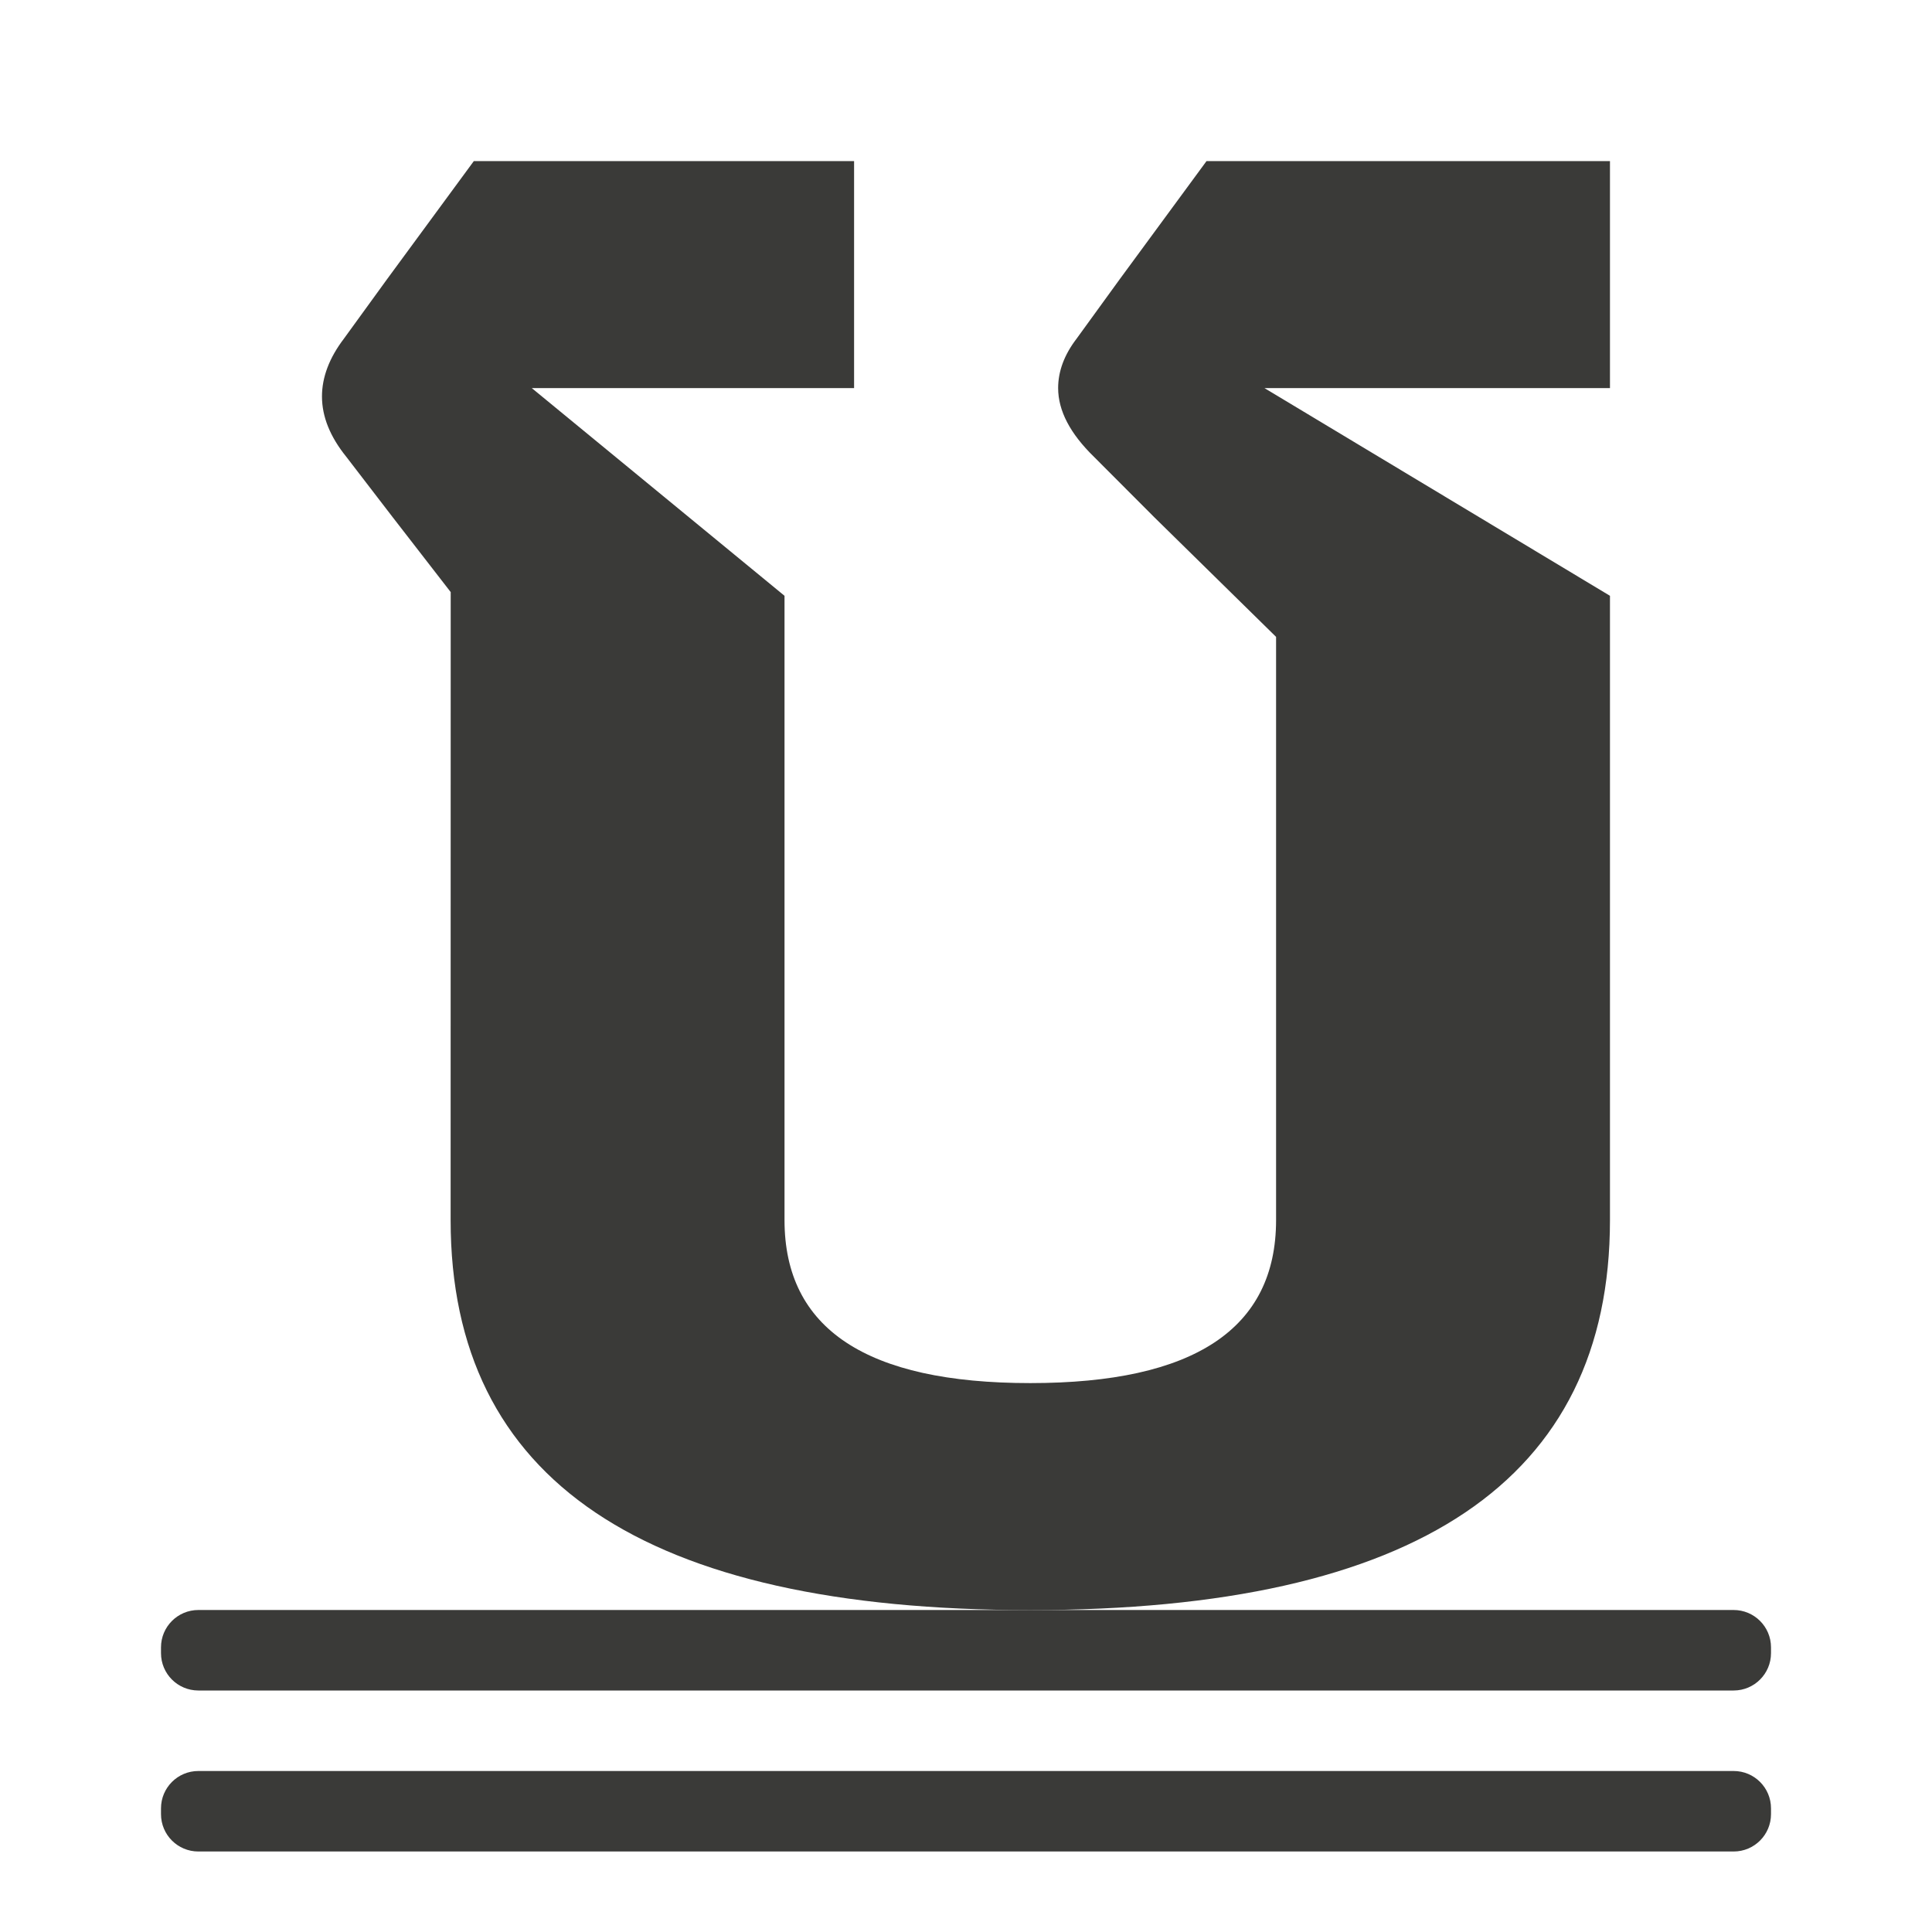
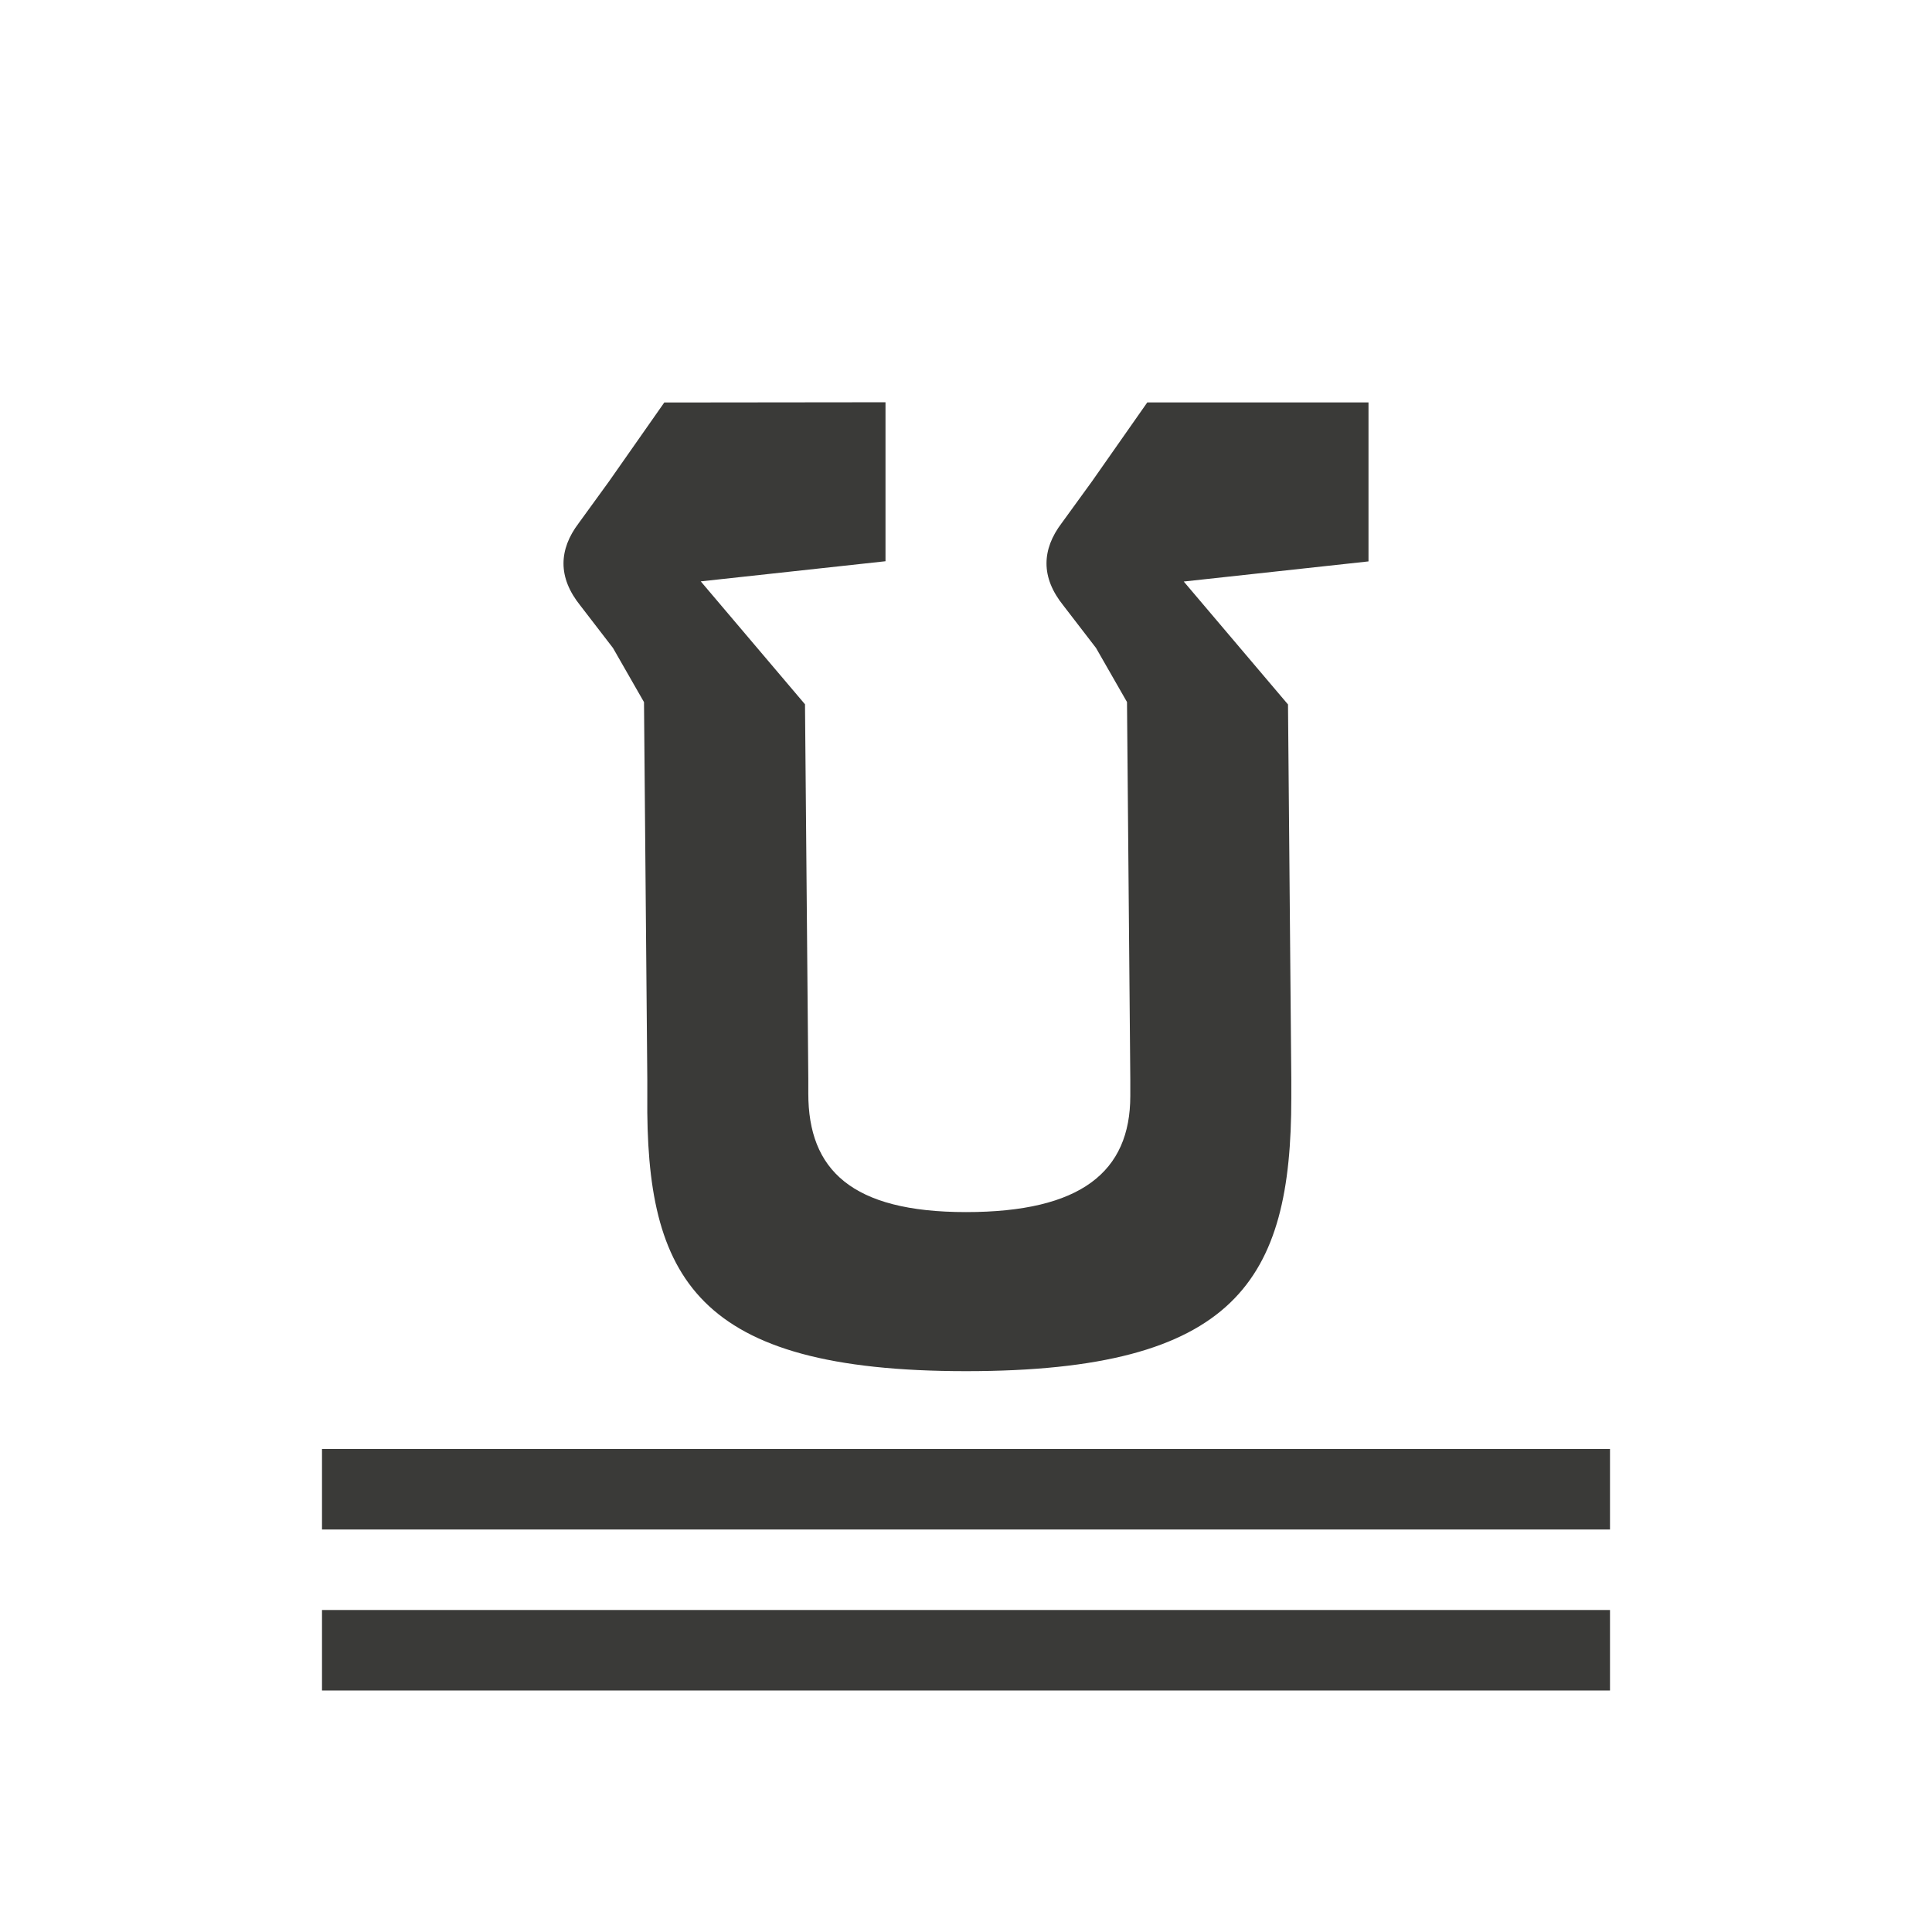
<svg xmlns="http://www.w3.org/2000/svg" viewBox="0 0 24 24">
  <g fill="#3a3a38">
-     <rect height="1" ry=".464" width="20" x="2" y="22" />
-     <rect height="1" ry=".464" width="20" x="2" y="20" />
-     <path d="m5.714 7.207-.735-.911-.588-.735q-.309-.367-.309-.735 0-.353.279-.705l.544-.72 1.102-1.44h4.821v2.763h-4.086l3.204 2.528v7.599q0 1.984 3.116 1.984 3.116 0 3.116-1.984v-7.099l-1.543-1.455-.764-.735q-.456-.426-.456-.838 0-.309.235-.603l.544-.72 1.102-1.44h5.115v2.763h-4.38l4.38 2.528v7.599q0 4.747-7.349 4.747-7.349 0-7.349-4.747z" transform="scale(.9798449 1.02057)" />
+     <g fill="#3a3a38">
+       <path d="m4 20h16v1h-16z" />
+       <path d="m4 18h16v1h-16z" />
+     </g>
+     <path d="m8.252 5-.688.982-.373.514c-.128.168-.191.336-.191.504 0 .175.07.35.211.525l.404.525.385.672.041 4.684v.209c-.021 2.261.599 3.418 3.959 3.418 3.36 0 4.041-1.132 4.041-3.393v-.234l-.041-4.655-1.295-1.527 2.295-.25v-1.975h-2.748l-.688.982-.373.514c-.128.168-.191.336-.191.504 0 .175.07.35.211.525l.404.525.385.672.041 4.684v.209c0 .945-.616 1.443-2.041 1.443s-1.959-.528-1.959-1.473v-.18l-.041-4.655-1.295-1.527 2.295-.25v-1.975z" stroke-width=".7" />
  </g>
</svg>
